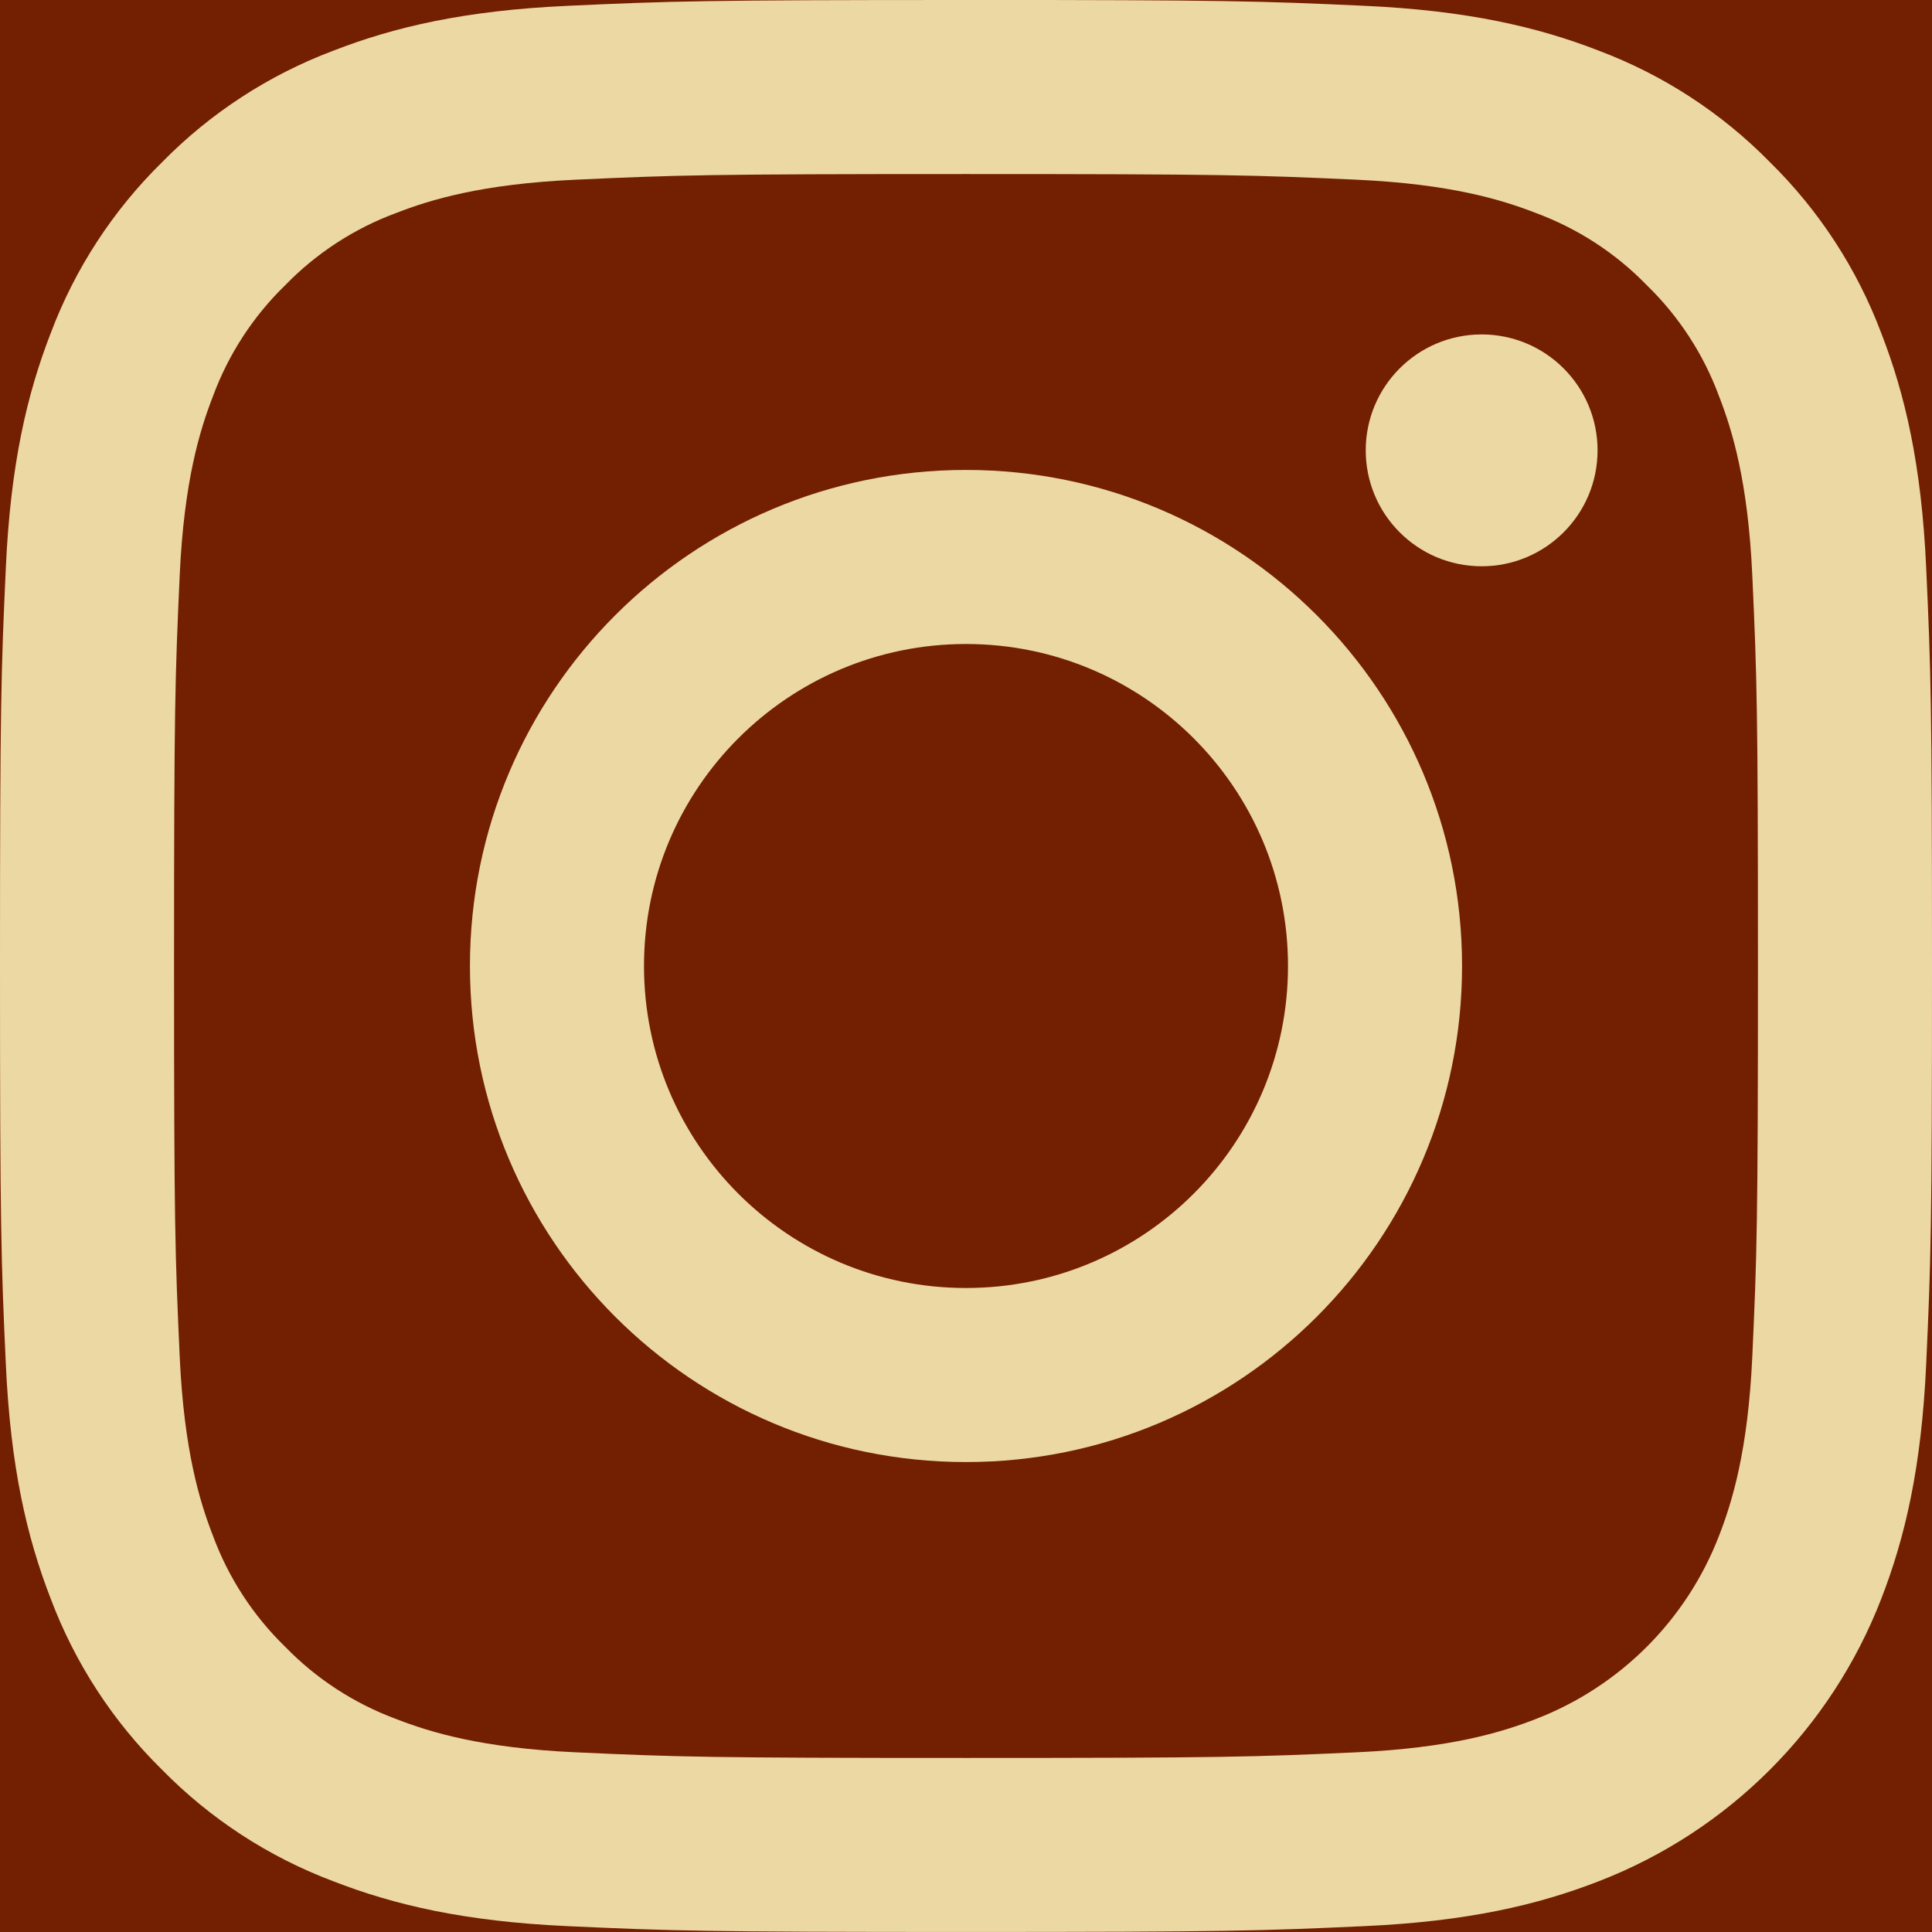
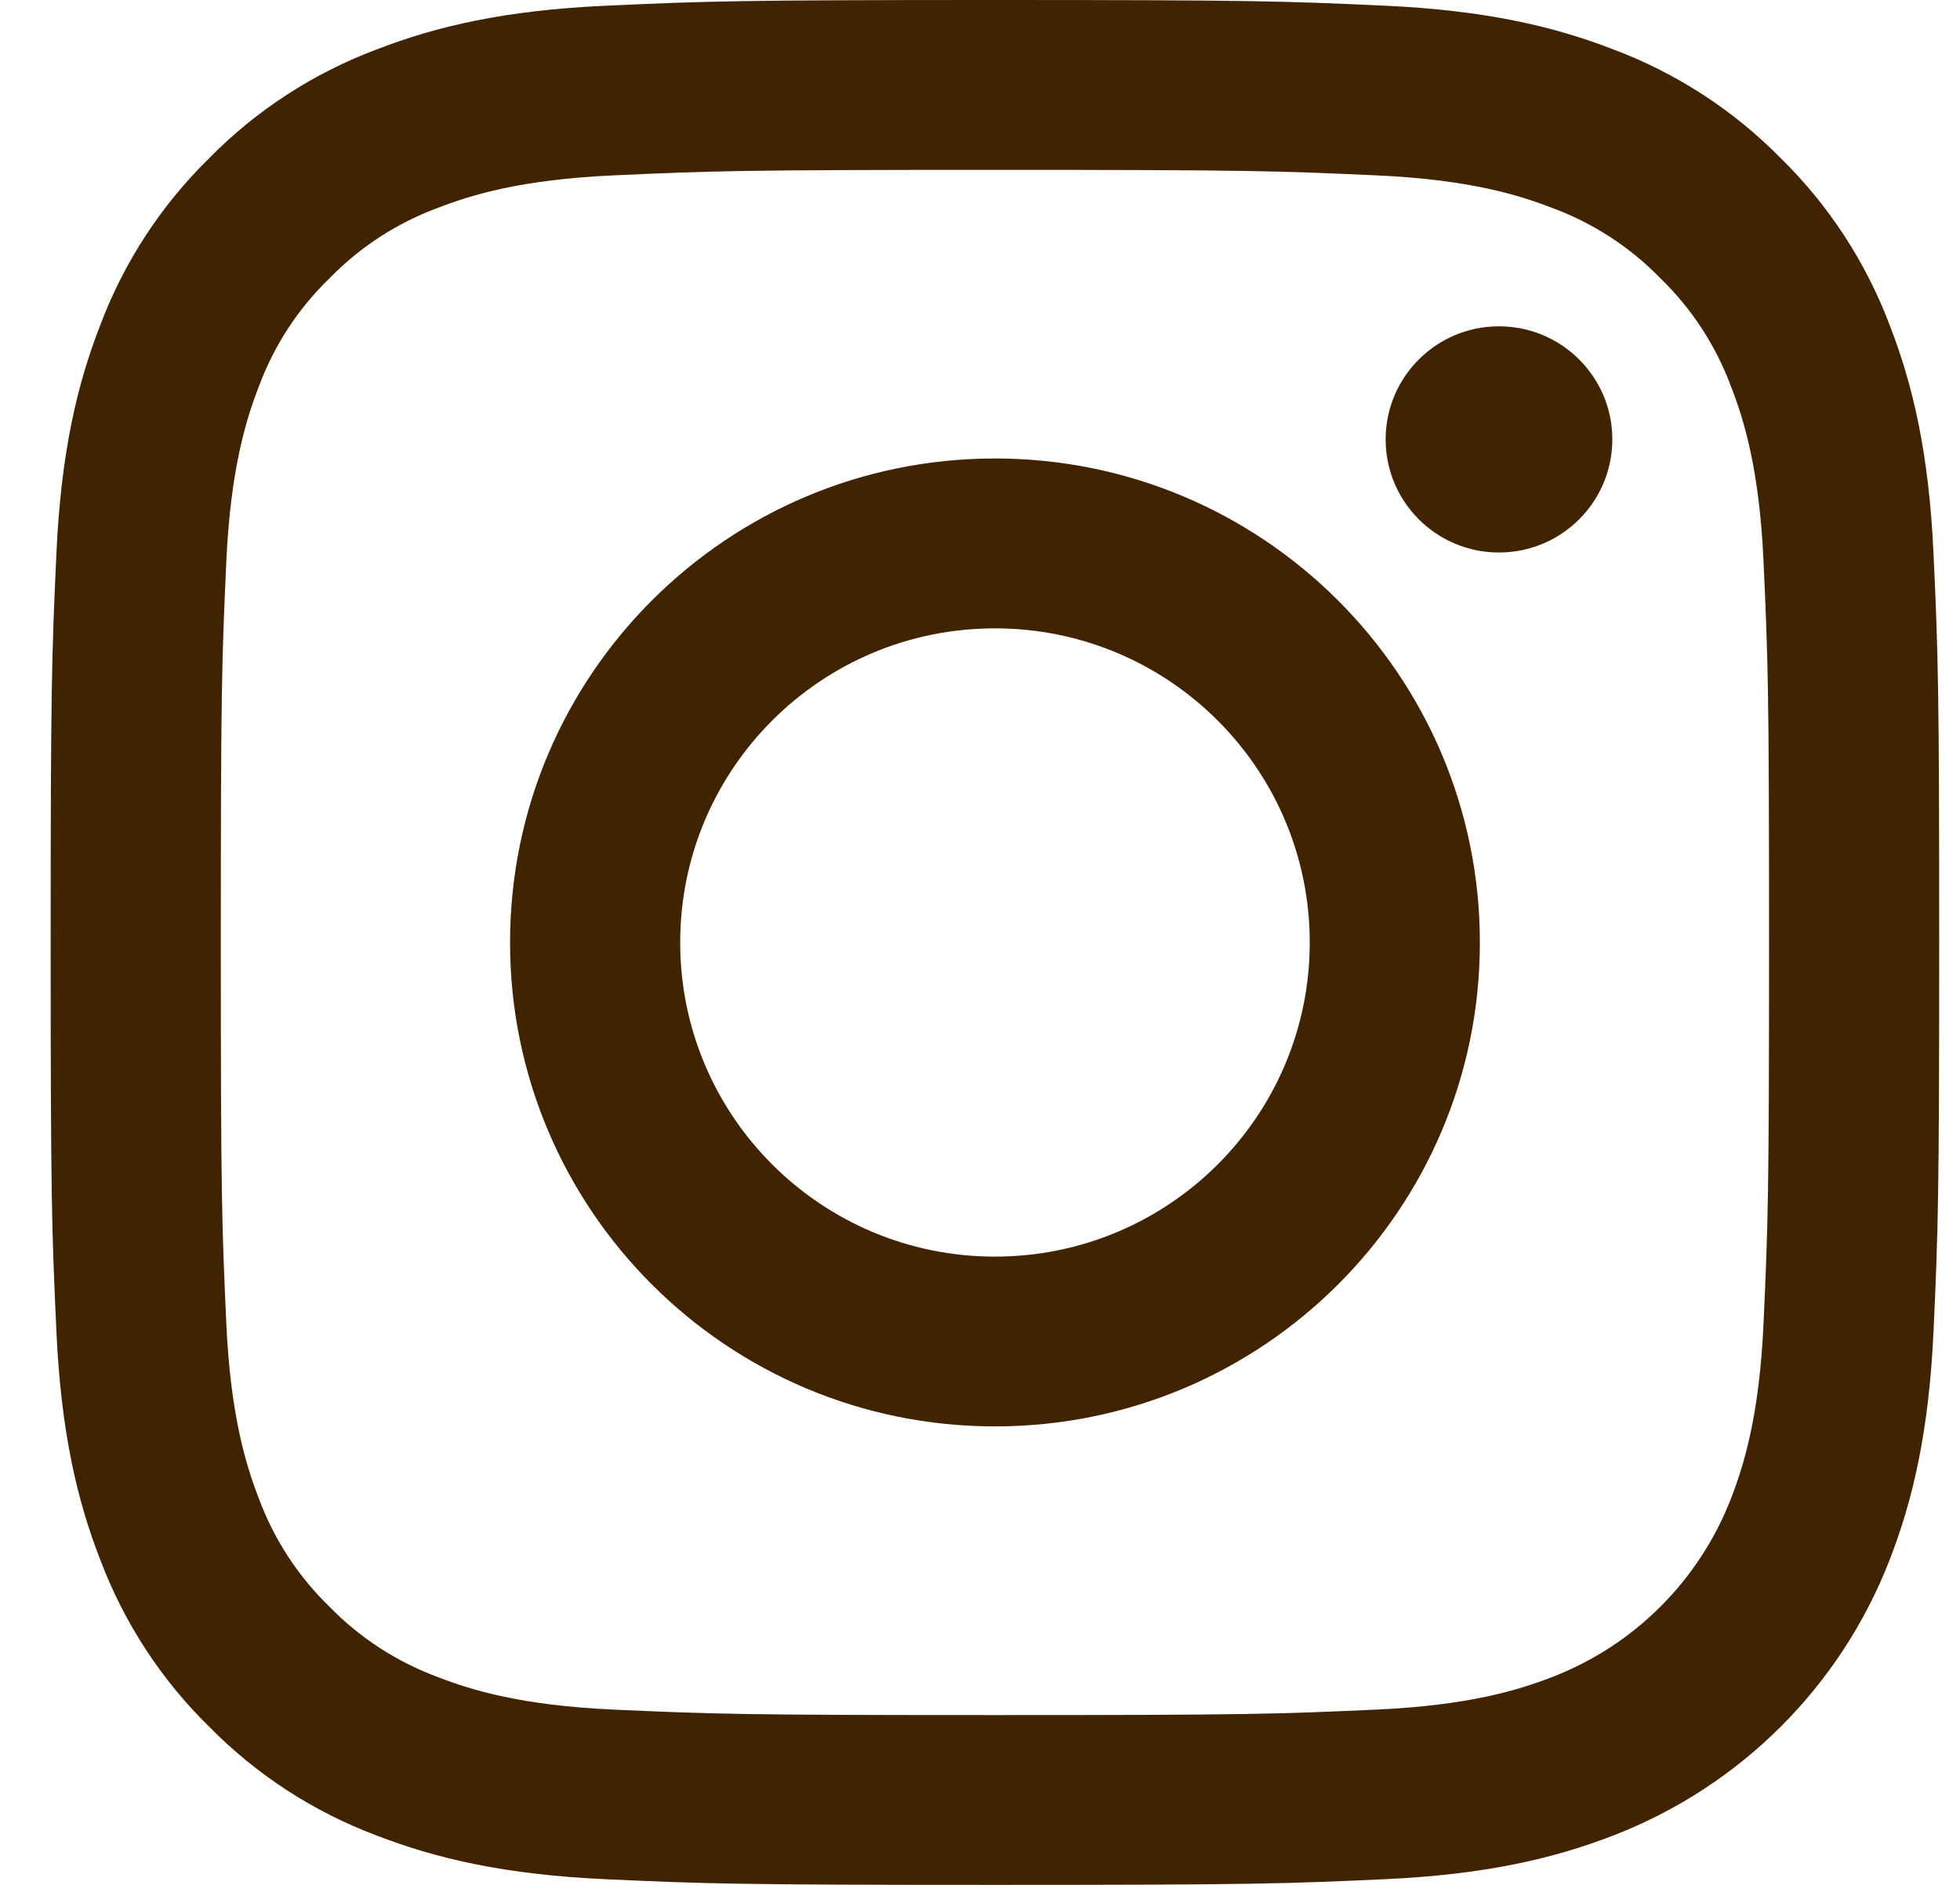
- <svg xmlns="http://www.w3.org/2000/svg" id="Camada_1" data-name="Camada 1" version="1.1" viewBox="0 0 1080 1080">
-   <defs>
-     <style>
-       .cls-1 {
-         fill: #721f02;
-       }
- 
-       .cls-1, .cls-2 {
-         stroke-width: 0px;
-       }
- 
-       .cls-2 {
-         fill: #ecd8a3;
-       }
-     </style>
-   </defs>
-   <rect class="cls-1" width="1080" height="1080" />
-   <g>
-     <path class="cls-2" d="M540,97.3c144.19,0,161.26.55,218.21,3.15,52.65,2.4,81.24,11.2,100.27,18.59,23.45,8.66,44.67,22.46,62.09,40.39,17.94,17.42,31.74,38.63,40.39,62.09,7.4,19.03,16.19,47.62,18.59,100.27,2.6,56.94,3.15,74.02,3.15,218.21s-.55,161.26-3.15,218.21c-2.4,52.65-11.2,81.24-18.59,100.27-18.17,47.09-55.39,84.32-102.48,102.48-19.03,7.39-47.62,16.19-100.27,18.59-56.93,2.6-74.01,3.15-218.21,3.15s-161.27-.55-218.21-3.15c-52.65-2.4-81.24-11.2-100.27-18.59-23.45-8.66-44.67-22.46-62.09-40.39-17.93-17.42-31.74-38.64-40.39-62.09-7.39-19.03-16.19-47.62-18.59-100.27-2.6-56.94-3.15-74.02-3.15-218.21s.55-161.26,3.15-218.21c2.4-52.65,11.2-81.24,18.59-100.27,8.66-23.46,22.46-44.67,40.4-62.09,17.42-17.93,38.63-31.74,62.09-40.39,19.03-7.39,47.62-16.19,100.27-18.59,56.94-2.6,74.02-3.15,218.21-3.15M540,0c-146.66,0-165.05.62-222.64,3.25-57.48,2.62-96.73,11.75-131.08,25.1-36.03,13.56-68.67,34.81-95.64,62.28-27.48,26.97-48.74,59.61-62.3,95.64-13.34,34.35-22.47,73.6-25.08,131.08-2.64,57.59-3.26,75.98-3.26,222.64s.62,165.05,3.26,222.64c2.62,57.48,11.75,96.73,25.1,131.08,13.56,36.03,34.81,68.67,62.28,95.64,26.97,27.47,59.61,48.73,95.64,62.28,34.35,13.35,73.6,22.48,131.08,25.1,57.6,2.63,75.99,3.25,222.64,3.25s165.05-.62,222.64-3.25c57.48-2.62,96.73-11.75,131.08-25.1,72.53-28.05,129.87-85.39,157.93-157.93,13.35-34.35,22.48-73.6,25.1-131.08,2.63-57.6,3.25-75.99,3.25-222.64s-.62-165.05-3.25-222.64c-2.62-57.48-11.75-96.73-25.1-131.08-13.56-36.03-34.81-68.67-62.28-95.64-26.97-27.48-59.61-48.74-95.65-62.3-34.35-13.34-73.6-22.47-131.08-25.08-57.59-2.64-75.98-3.26-222.64-3.26h0Z" />
-     <path class="cls-2" d="M540,262.7c-153.15,0-277.3,124.15-277.3,277.3s124.15,277.3,277.3,277.3,277.3-124.15,277.3-277.3h0c0-153.15-124.15-277.3-277.3-277.3ZM540,720c-99.41,0-180-80.59-180-180,0-99.41,80.59-180,180-180,99.41,0,180,80.59,180,180,0,99.41-80.59,180-180,180Z" />
-     <path class="cls-2" d="M828.25,186.95c35.79,0,64.8,29.01,64.8,64.8s-29.01,64.8-64.8,64.8-64.8-29.01-64.8-64.8,29.01-64.8,64.8-64.8Z" />
-   </g>
+ <svg xmlns="http://www.w3.org/2000/svg" width="26" height="25" viewBox="0 0 26 25" fill="none">
+   <path d="M13.198 2.253C16.543 2.253 16.939 2.266 18.26 2.326C19.481 2.381 20.144 2.585 20.586 2.756C21.13 2.956 21.622 3.276 22.026 3.691C22.442 4.094 22.762 4.585 22.963 5.128C23.135 5.569 23.339 6.231 23.394 7.449C23.454 8.767 23.467 9.163 23.467 12.501C23.467 15.838 23.454 16.233 23.394 17.552C23.339 18.77 23.134 19.432 22.963 19.873C22.541 20.963 21.678 21.825 20.586 22.245C20.144 22.416 19.481 22.62 18.26 22.675C16.939 22.735 16.543 22.748 13.198 22.748C9.853 22.748 9.457 22.735 8.137 22.675C6.915 22.62 6.252 22.416 5.811 22.245C5.267 22.044 4.774 21.725 4.37 21.31C3.954 20.907 3.634 20.416 3.433 19.873C3.262 19.432 3.058 18.77 3.002 17.552C2.942 16.234 2.929 15.838 2.929 12.501C2.929 9.163 2.942 8.768 3.002 7.449C3.058 6.231 3.262 5.569 3.433 5.128C3.634 4.585 3.954 4.094 4.371 3.691C4.775 3.276 5.267 2.956 5.811 2.756C6.252 2.585 6.915 2.381 8.137 2.326C9.458 2.266 9.854 2.253 13.198 2.253M13.198 0C9.796 0 9.37 0.015 8.034 0.076C6.7 0.136 5.79 0.348 4.993 0.657C4.157 0.971 3.4 1.462 2.775 2.098C2.137 2.723 1.644 3.478 1.33 4.312C1.02 5.107 0.808 6.016 0.748 7.347C0.687 8.68 0.672 9.105 0.672 12.5C0.672 15.895 0.687 16.321 0.748 17.654C0.809 18.985 1.02 19.893 1.33 20.688C1.645 21.522 2.137 22.278 2.775 22.902C3.4 23.538 4.157 24.03 4.993 24.344C5.79 24.653 6.7 24.864 8.034 24.925C9.37 24.986 9.796 25 13.198 25C16.6 25 17.027 24.986 18.363 24.925C19.696 24.864 20.607 24.653 21.403 24.344C23.086 23.694 24.416 22.367 25.067 20.688C25.376 19.893 25.588 18.984 25.649 17.654C25.71 16.32 25.724 15.895 25.724 12.5C25.724 9.105 25.71 8.679 25.649 7.346C25.588 6.016 25.376 5.107 25.067 4.312C24.752 3.478 24.259 2.722 23.622 2.098C22.996 1.462 22.239 0.97 21.403 0.656C20.607 0.347 19.696 0.136 18.363 0.075C17.027 0.014 16.6 0 13.198 0V0Z" fill="#402401" />
+   <path d="M13.198 6.081C9.646 6.081 6.766 8.955 6.766 12.501C6.766 16.046 9.646 18.919 13.198 18.919C16.751 18.919 19.631 16.046 19.631 12.501C19.631 8.955 16.751 6.081 13.198 6.081ZM13.198 16.667C10.892 16.667 9.023 14.802 9.023 12.501C9.023 10.199 10.892 8.334 13.198 8.334C15.504 8.334 17.374 10.199 17.374 12.501C17.374 14.802 15.504 16.667 13.198 16.667Z" fill="#402401" />
+   <path d="M19.884 4.328C20.715 4.328 21.388 5 21.388 5.828C21.388 6.656 20.715 7.328 19.884 7.328C19.054 7.328 18.381 6.656 18.381 5.828C18.381 5 19.054 4.328 19.884 4.328Z" fill="#402401" />
</svg>
